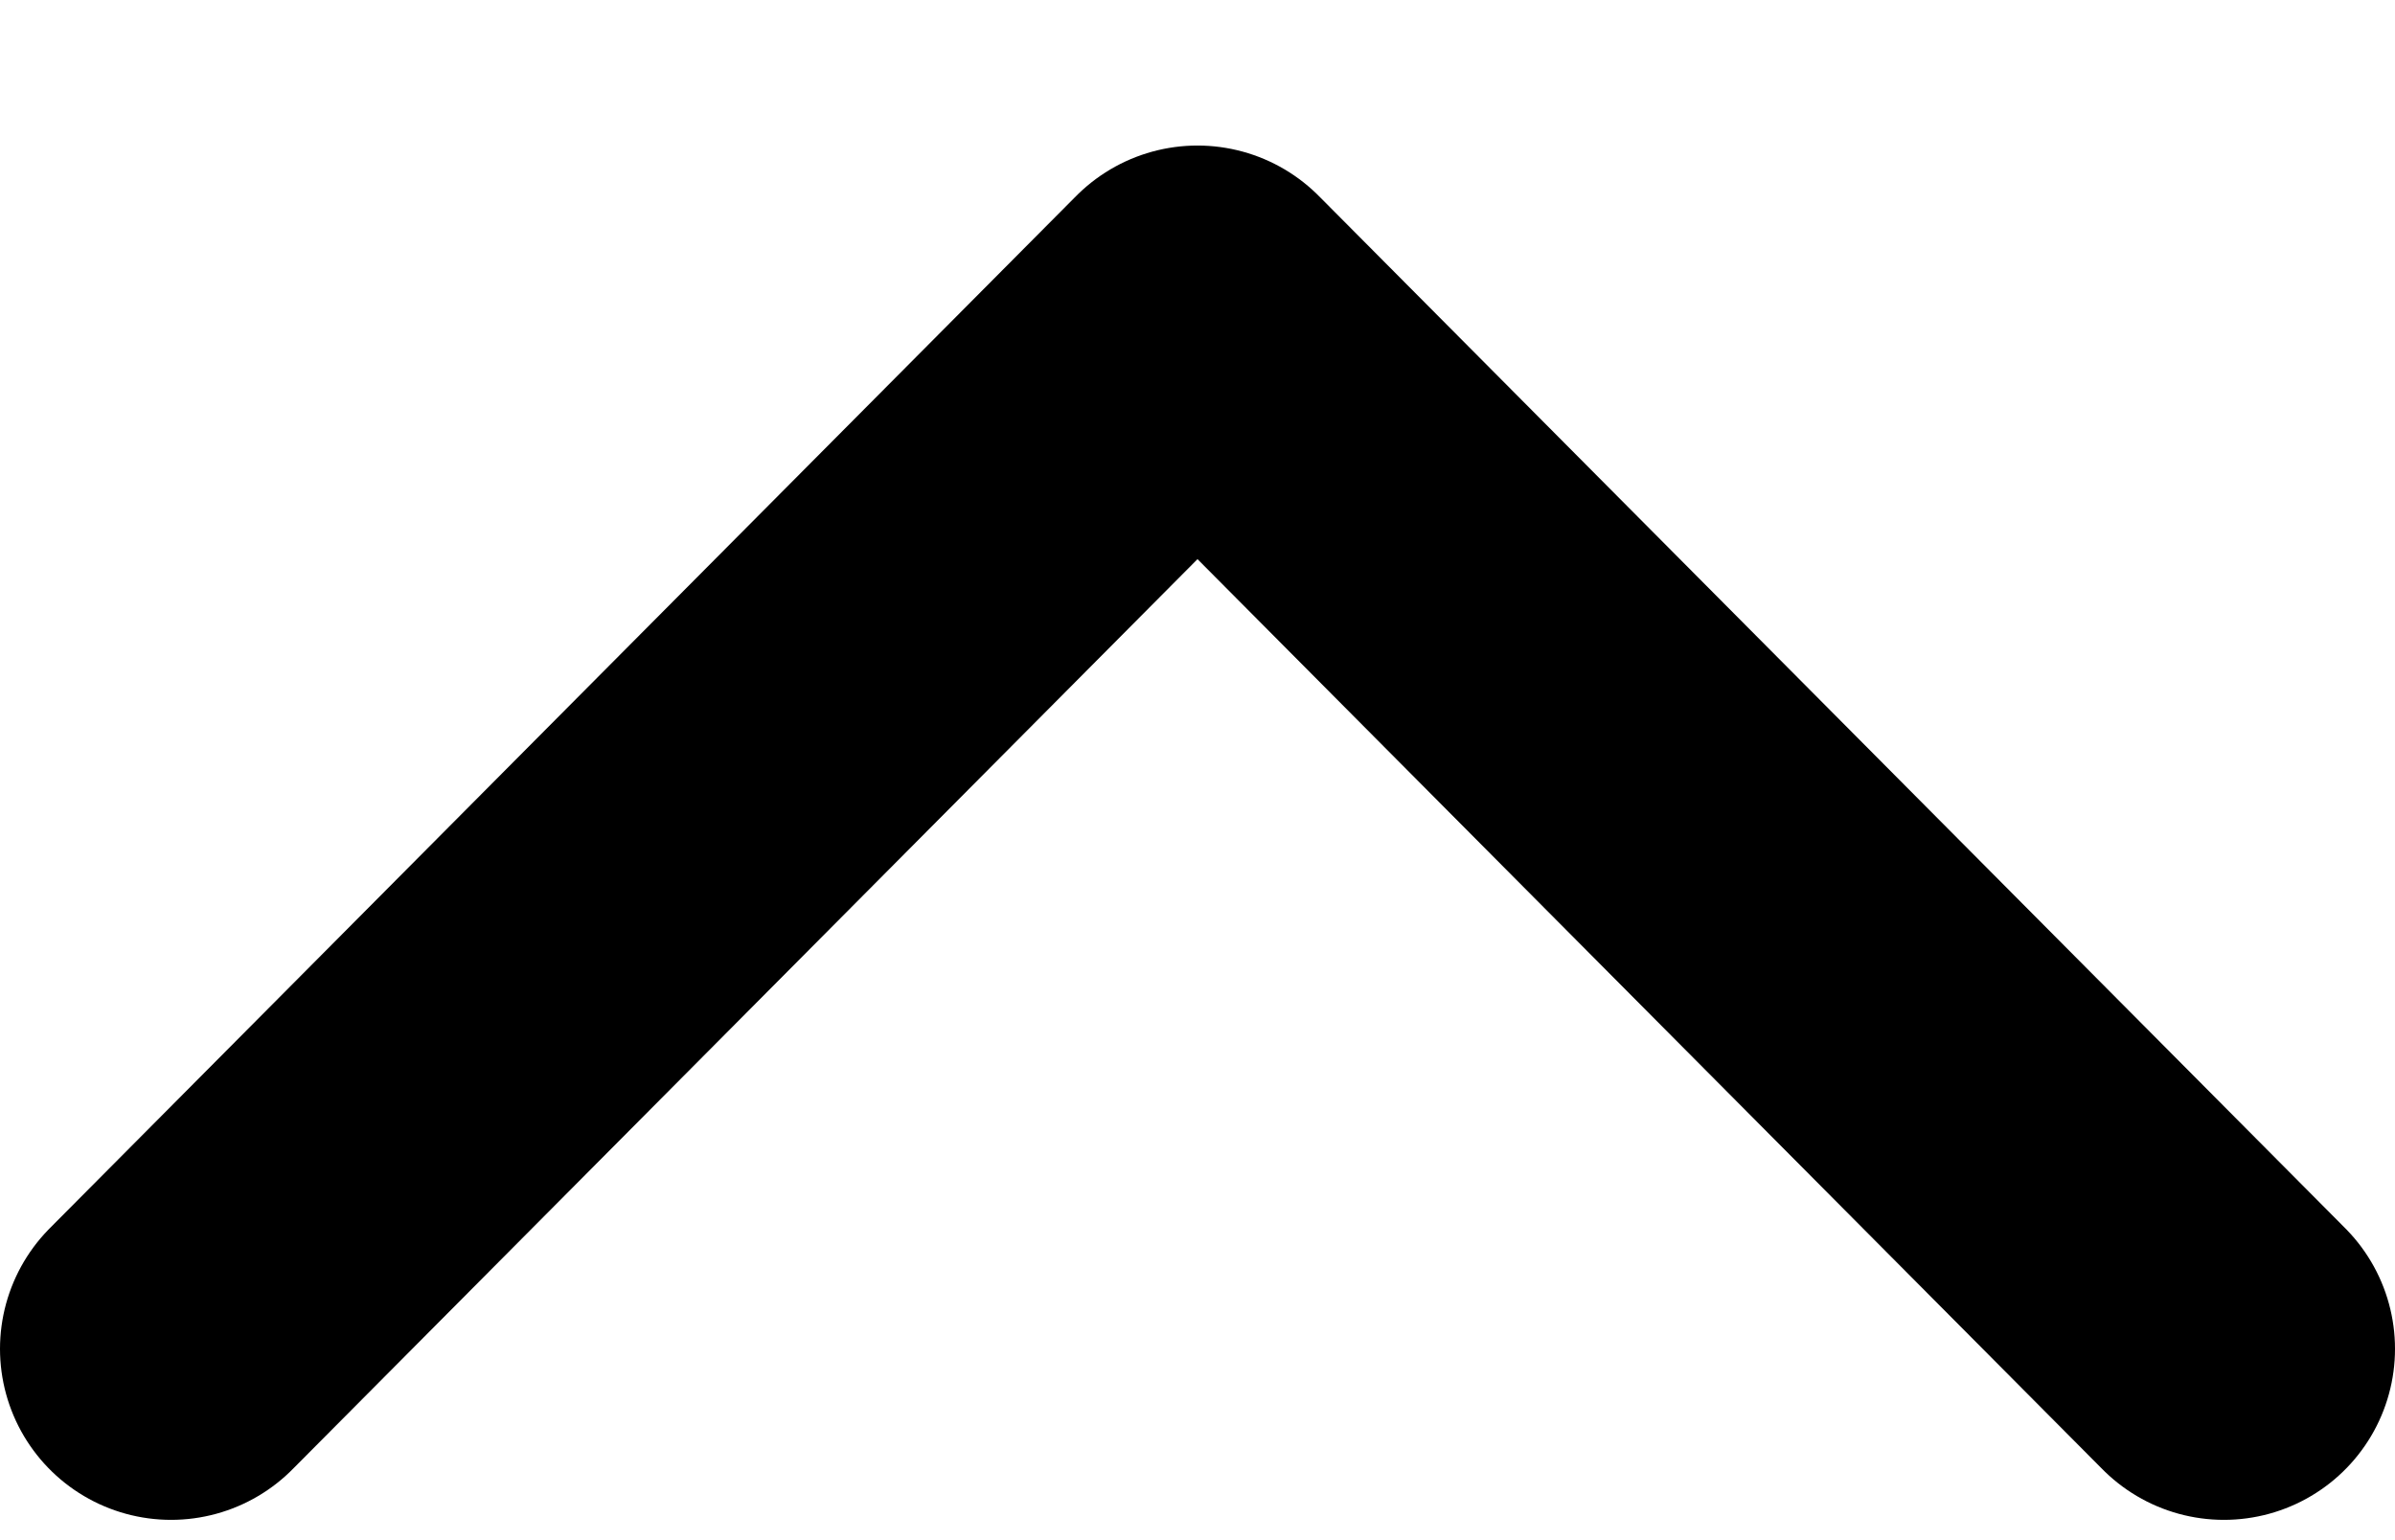
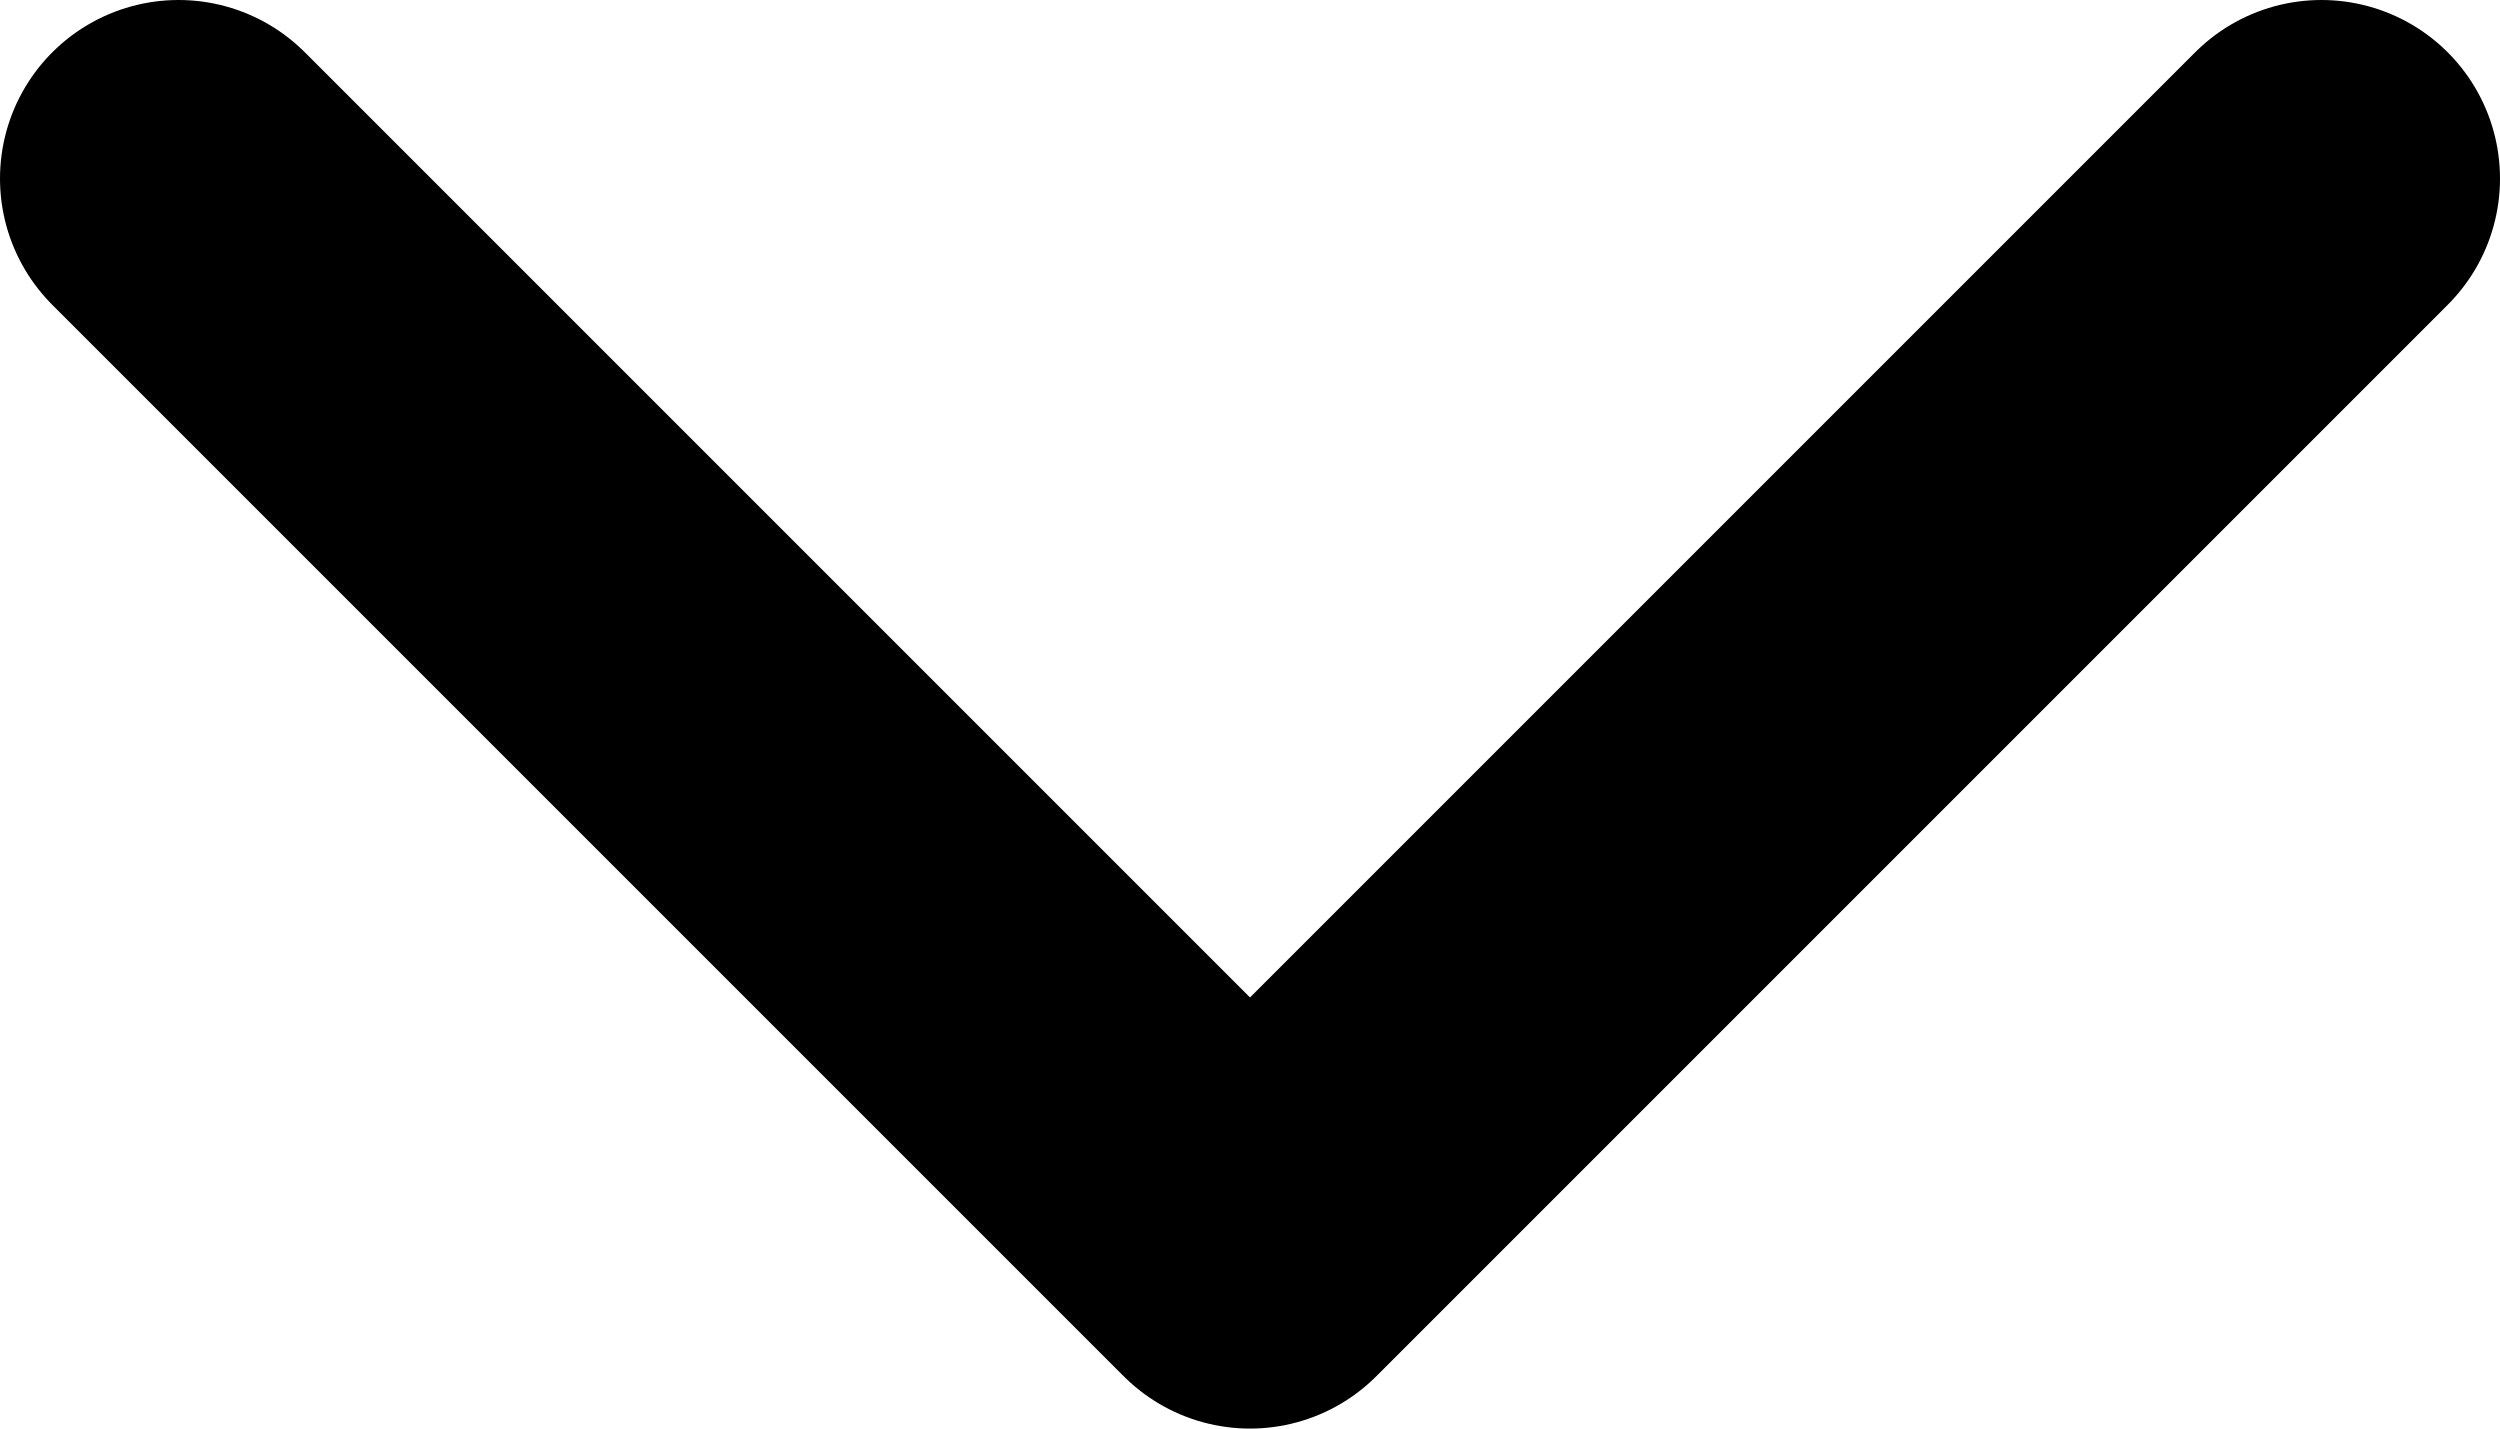
- <svg xmlns="http://www.w3.org/2000/svg" width="14" height="9" viewBox="0 0 14 9" fill="none">
-   <path d="M13 7.887L7 1.851L1 7.887" stroke="black" stroke-width="2" stroke-linecap="round" stroke-linejoin="round" />
+ <svg xmlns="http://www.w3.org/2000/svg" width="14" height="8" viewBox="0 0 14 8" fill="none">
+   <path d="M1 1L7 7L13 1" stroke="black" stroke-width="2" stroke-linecap="round" stroke-linejoin="round" />
</svg>
